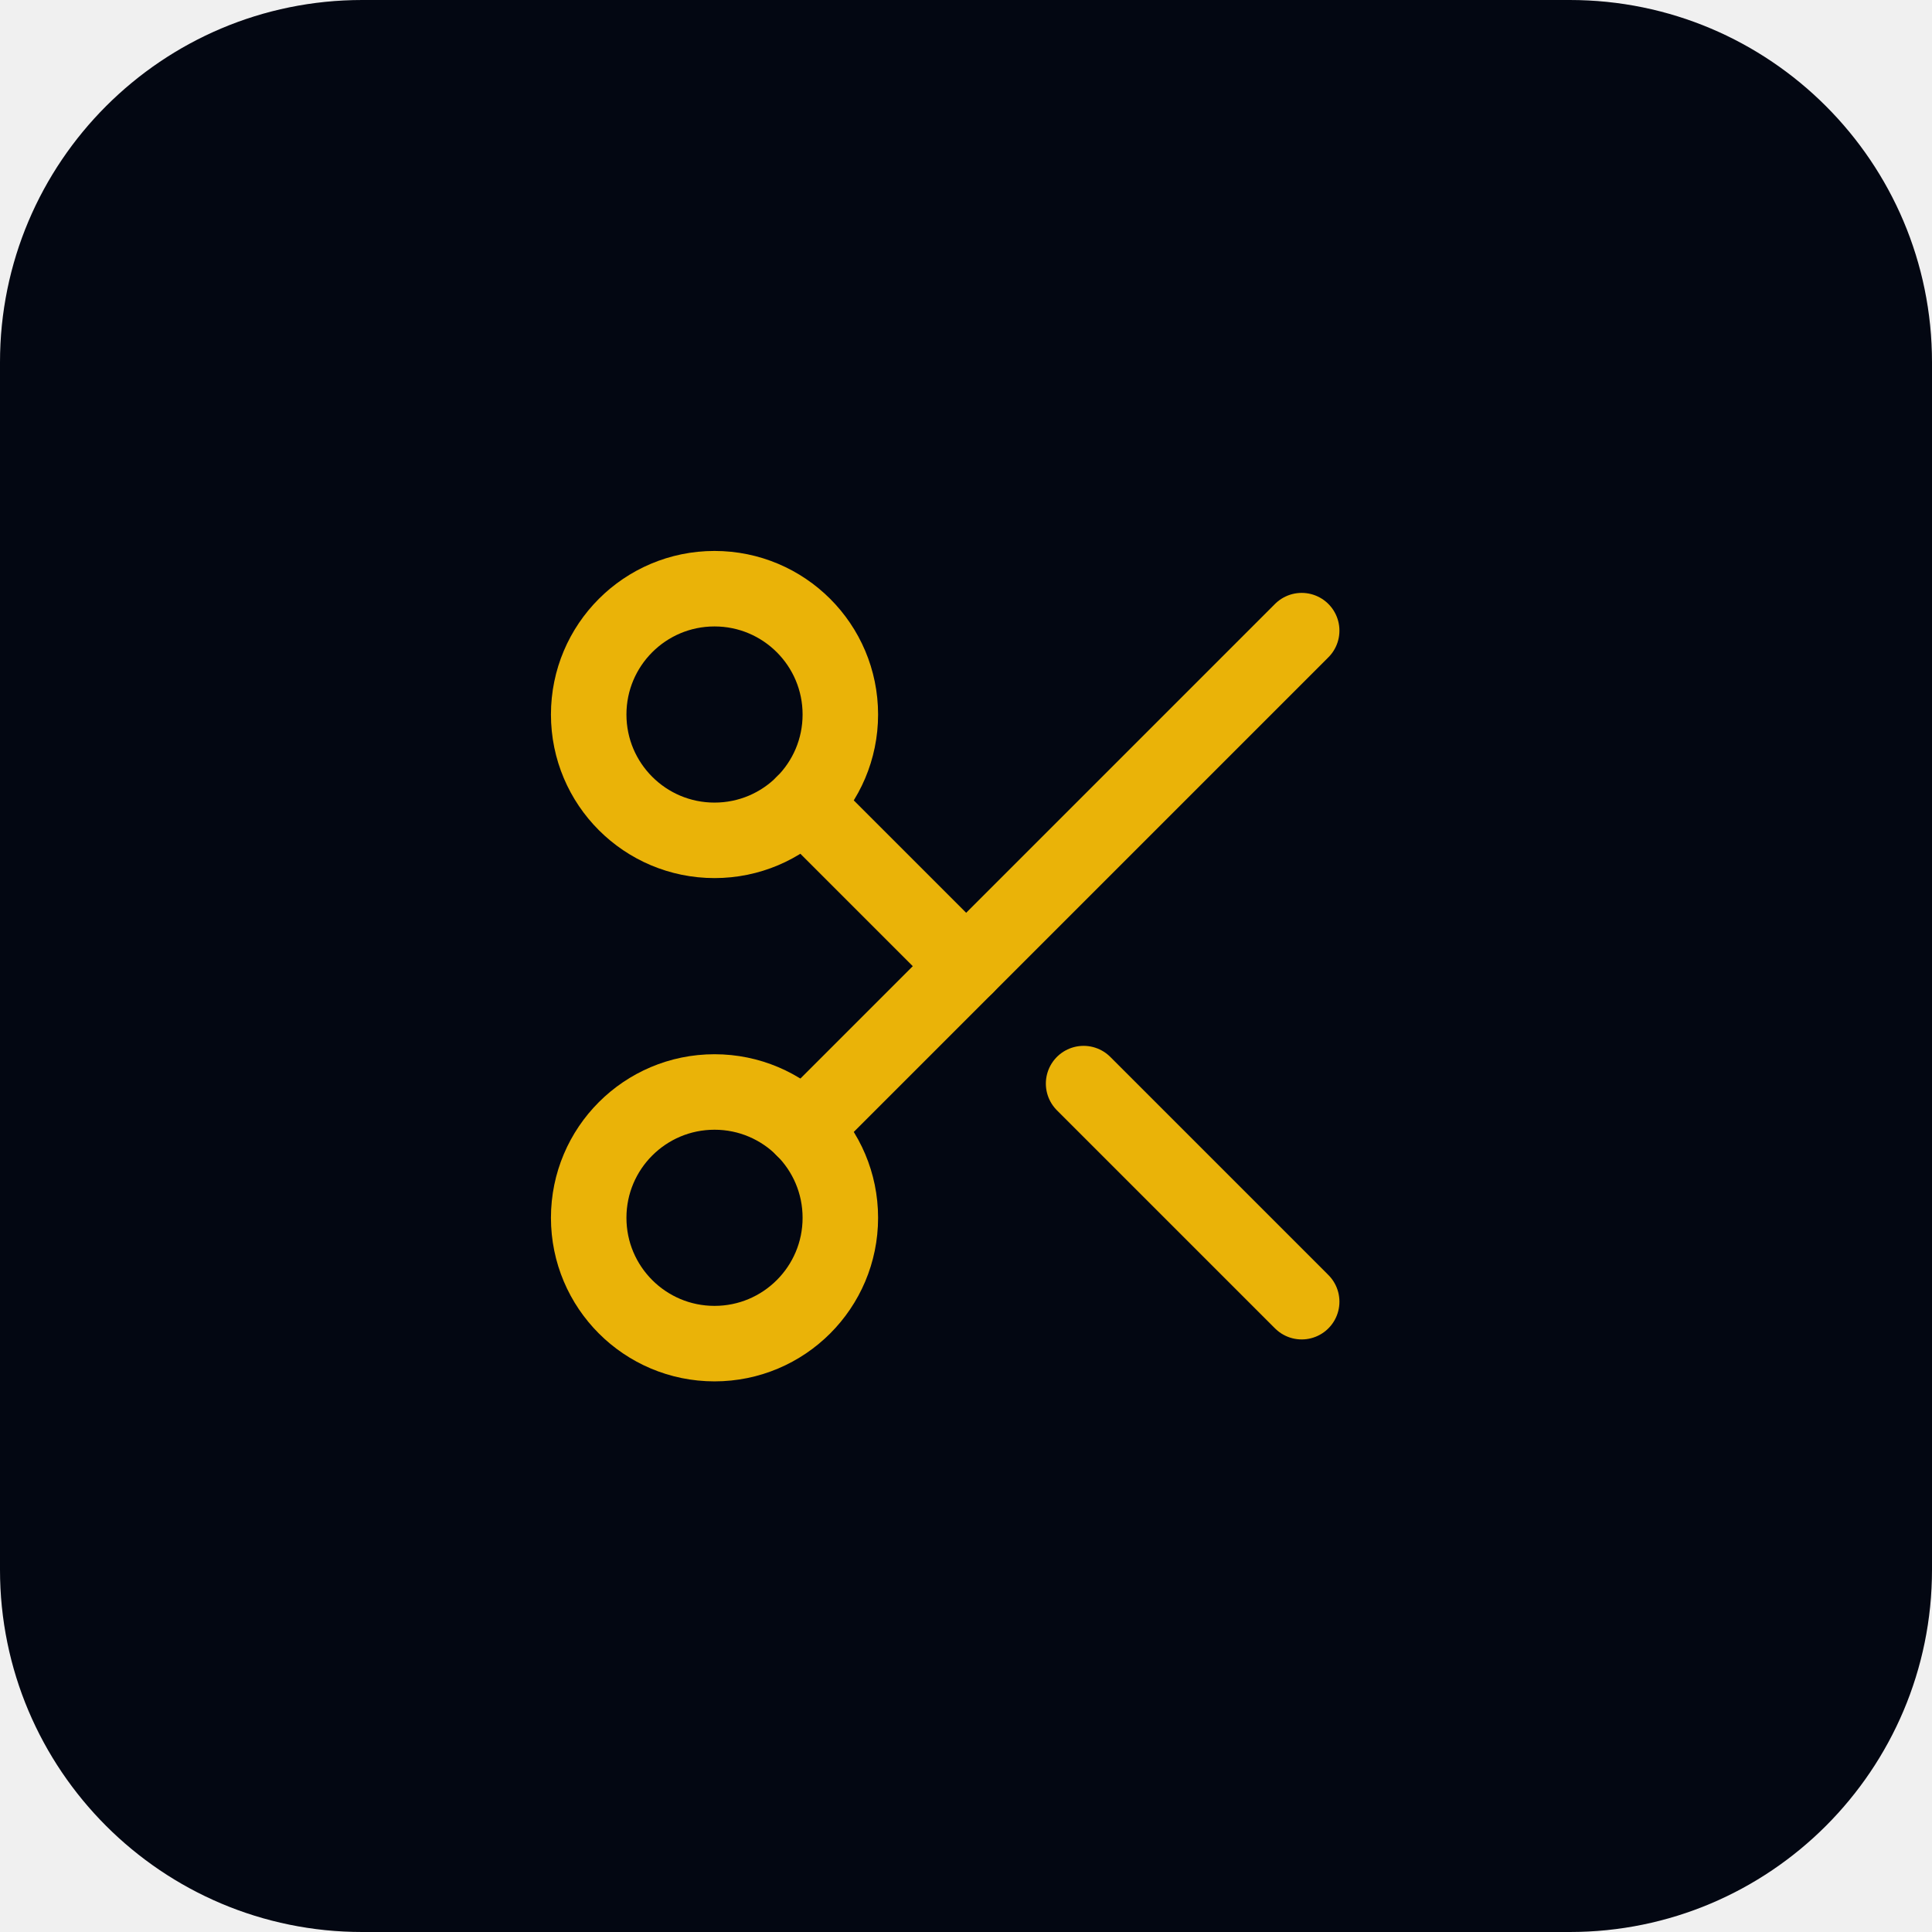
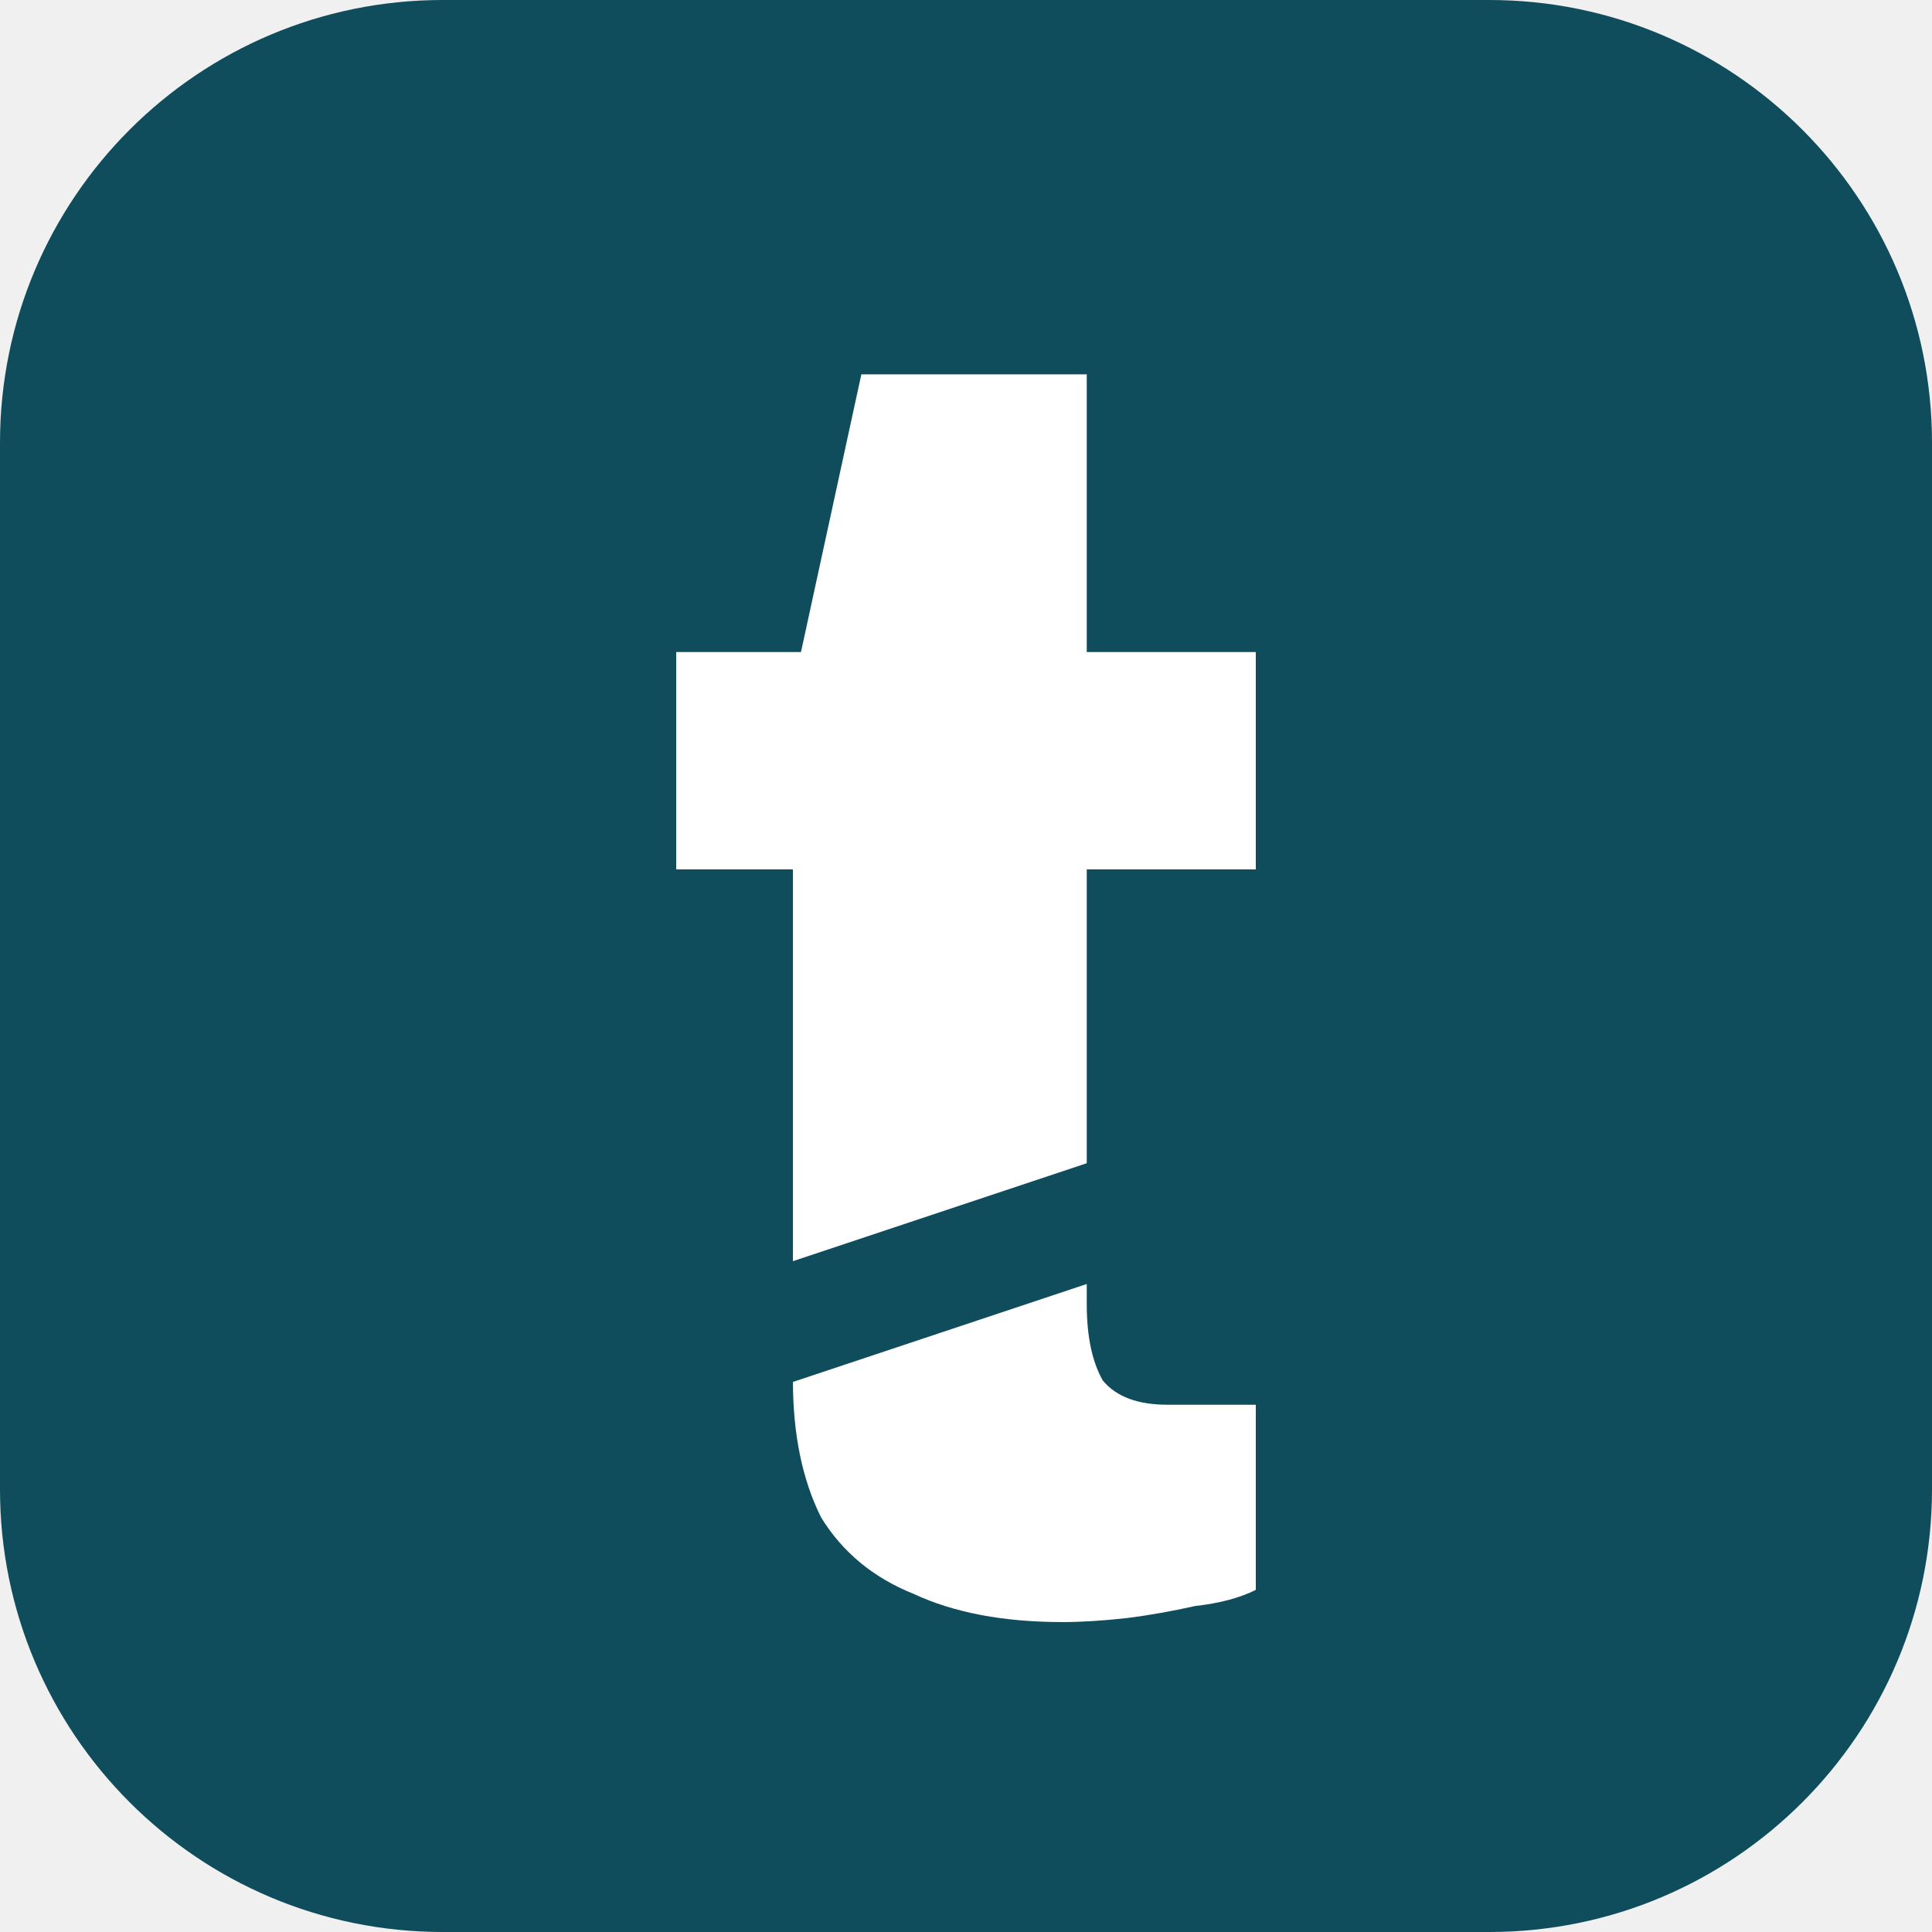
<svg xmlns="http://www.w3.org/2000/svg" viewBox="0 0 48 48">
-   <rect width="48" height="48" rx="9" fill="#030712" />
-   <g transform="translate(11.5 11.5) scale(1.042)" fill="none" stroke="#eab308" stroke-width="1.8" stroke-linecap="round" stroke-linejoin="round">
-     <circle cx="6" cy="6" r="3" />
-     <path d="M8.12 8.12 12 12" />
-     <path d="M20 4 8.12 15.88" />
-     <circle cx="6" cy="18" r="3" />
-     <path d="M14.8 14.8 20 20" />
-   </g>
+   <rect width="48" height="48" rx="11" fill="#0F4C5C" />
+   <path fill="#FFFFFF" d="M26.4 40.3Q24.2 40.3 22.7 39.6Q21.2 39 20.4 37.7Q19.7 36.3 19.7 34.3V21.6H16.8V16.2H19.9L21.4 9.3H27V16.2H31.2V21.6H27V32.4Q27 33.6 27.4 34.3Q27.9 34.9 29 34.9H31.2V39.5Q30.6 39.8 29.7 39.9Q28.8 40.1 28 40.2Q27.1 40.3 26.4 40.3Z" />
+   <path fill="#0F4C5C" d="M12 33.9L36 25.9L36 28.9L12 36.9Z" />
</svg>
